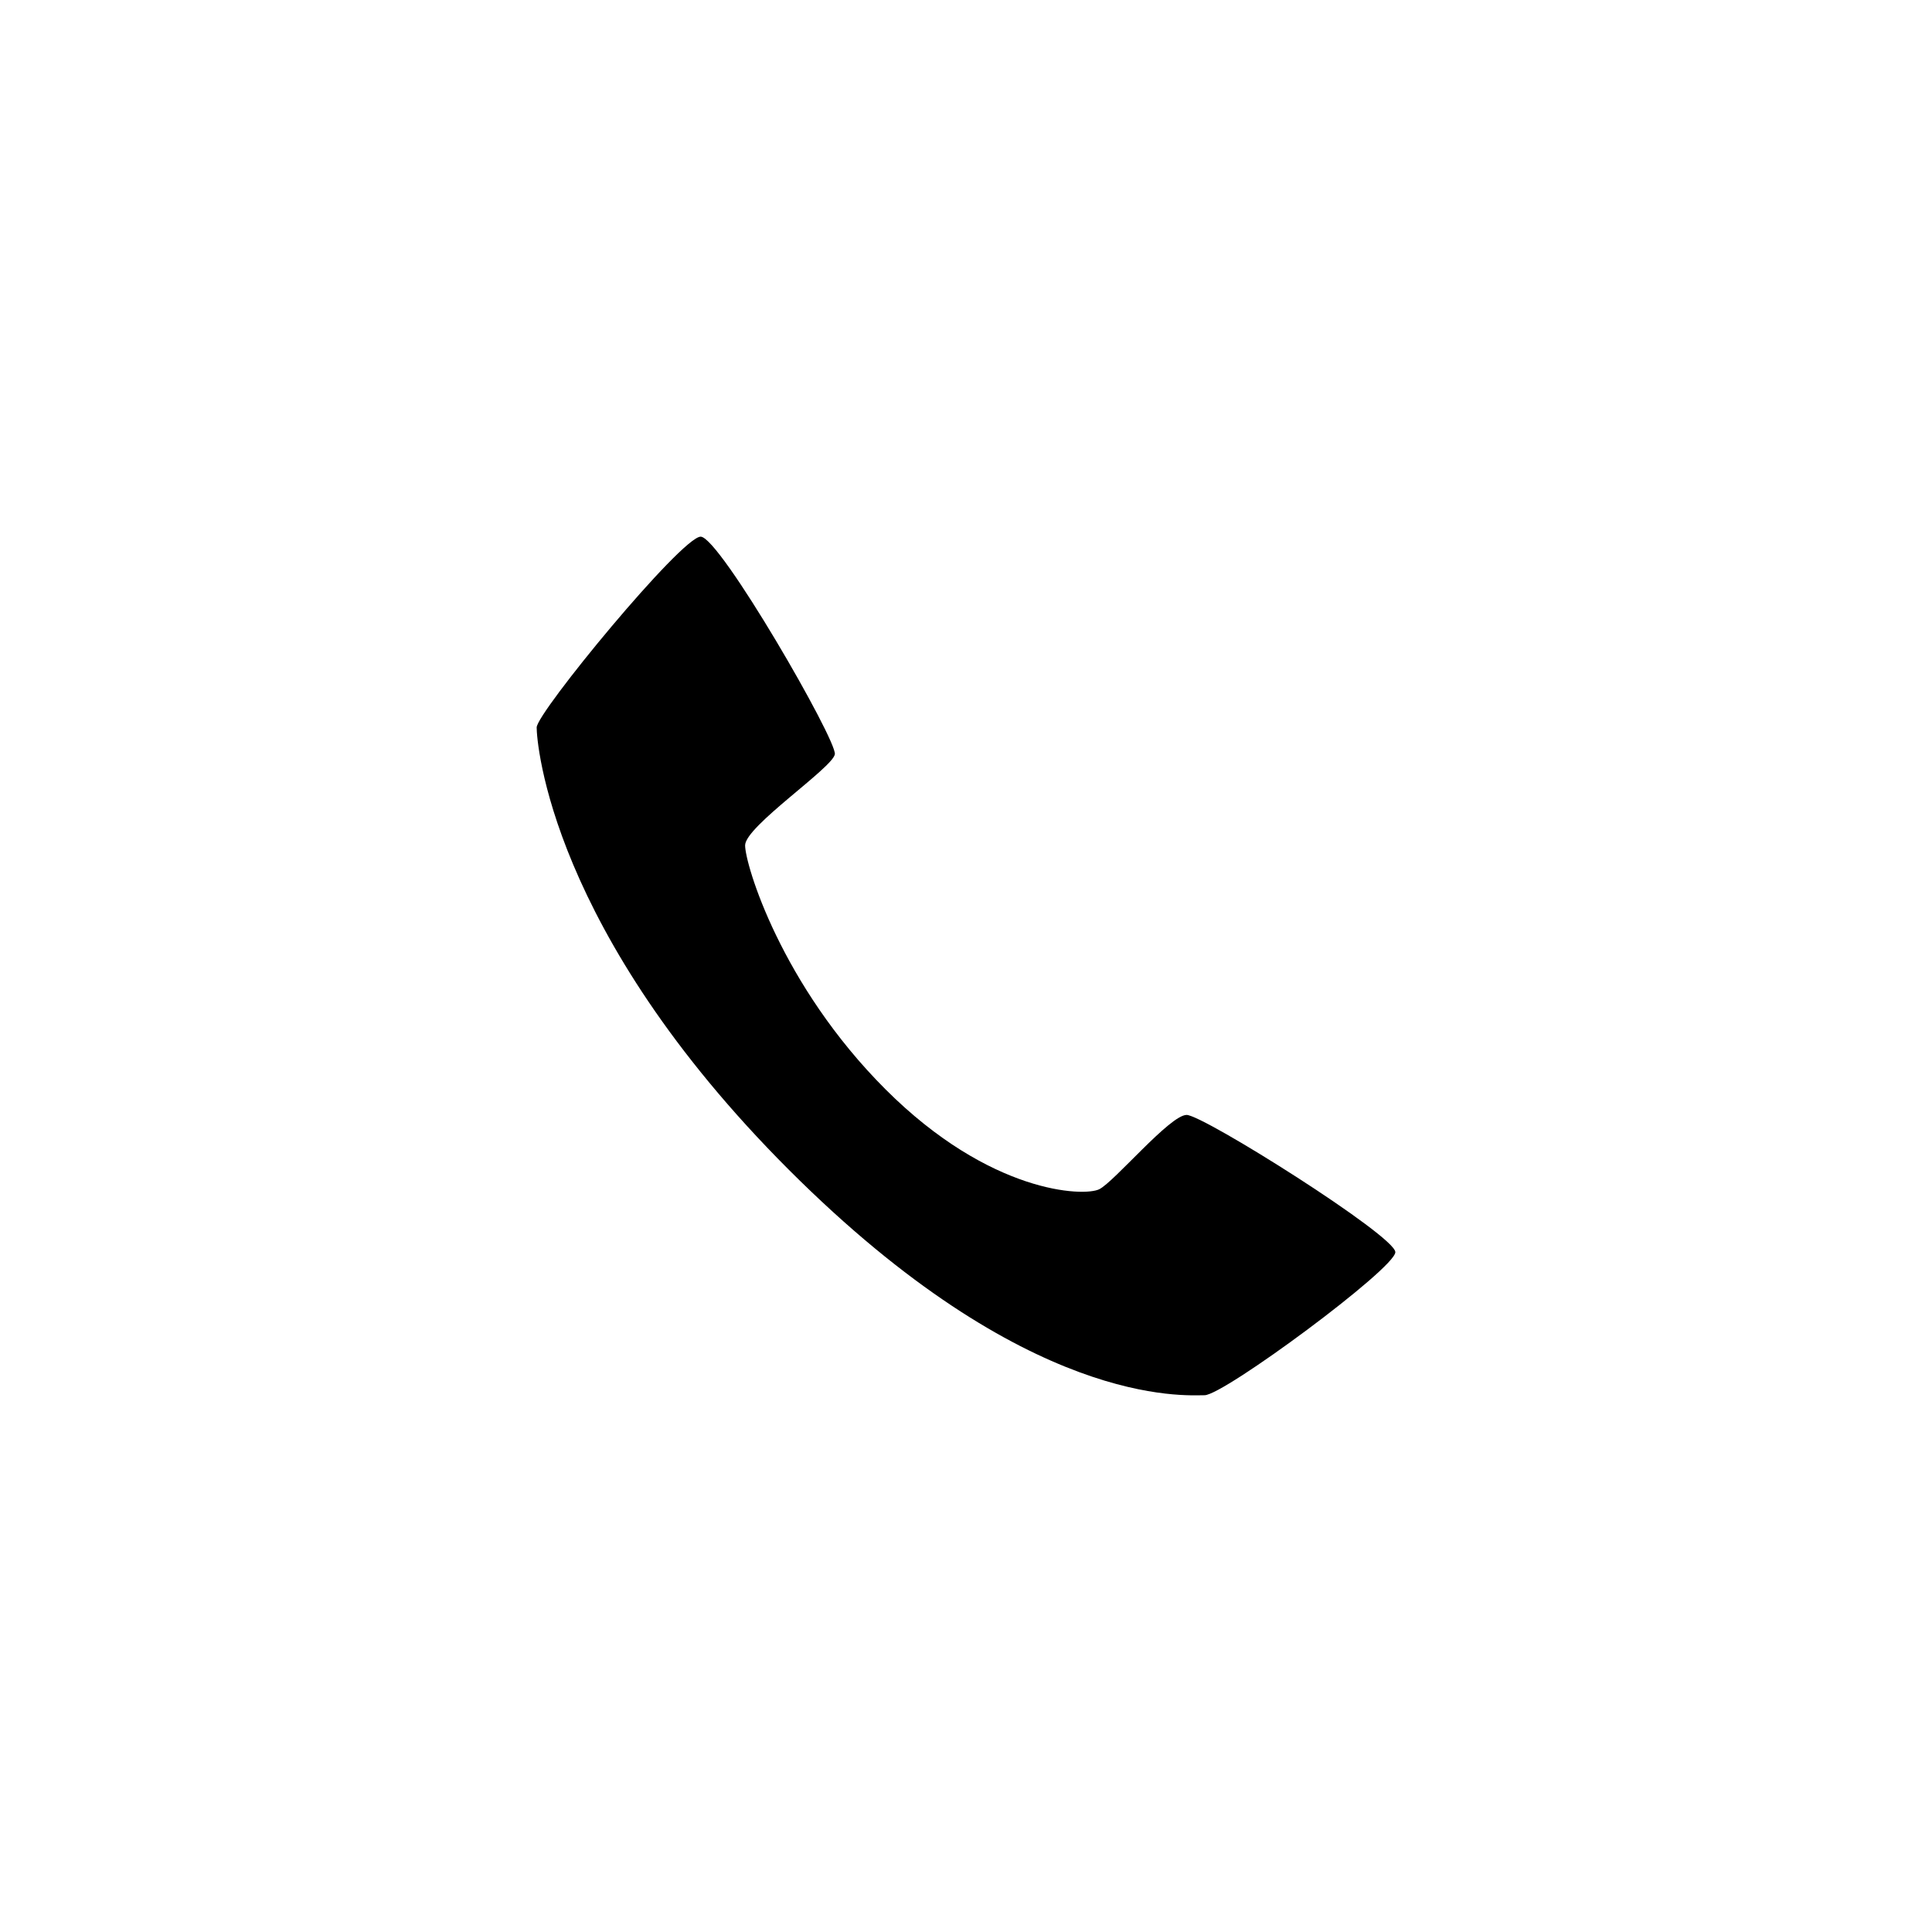
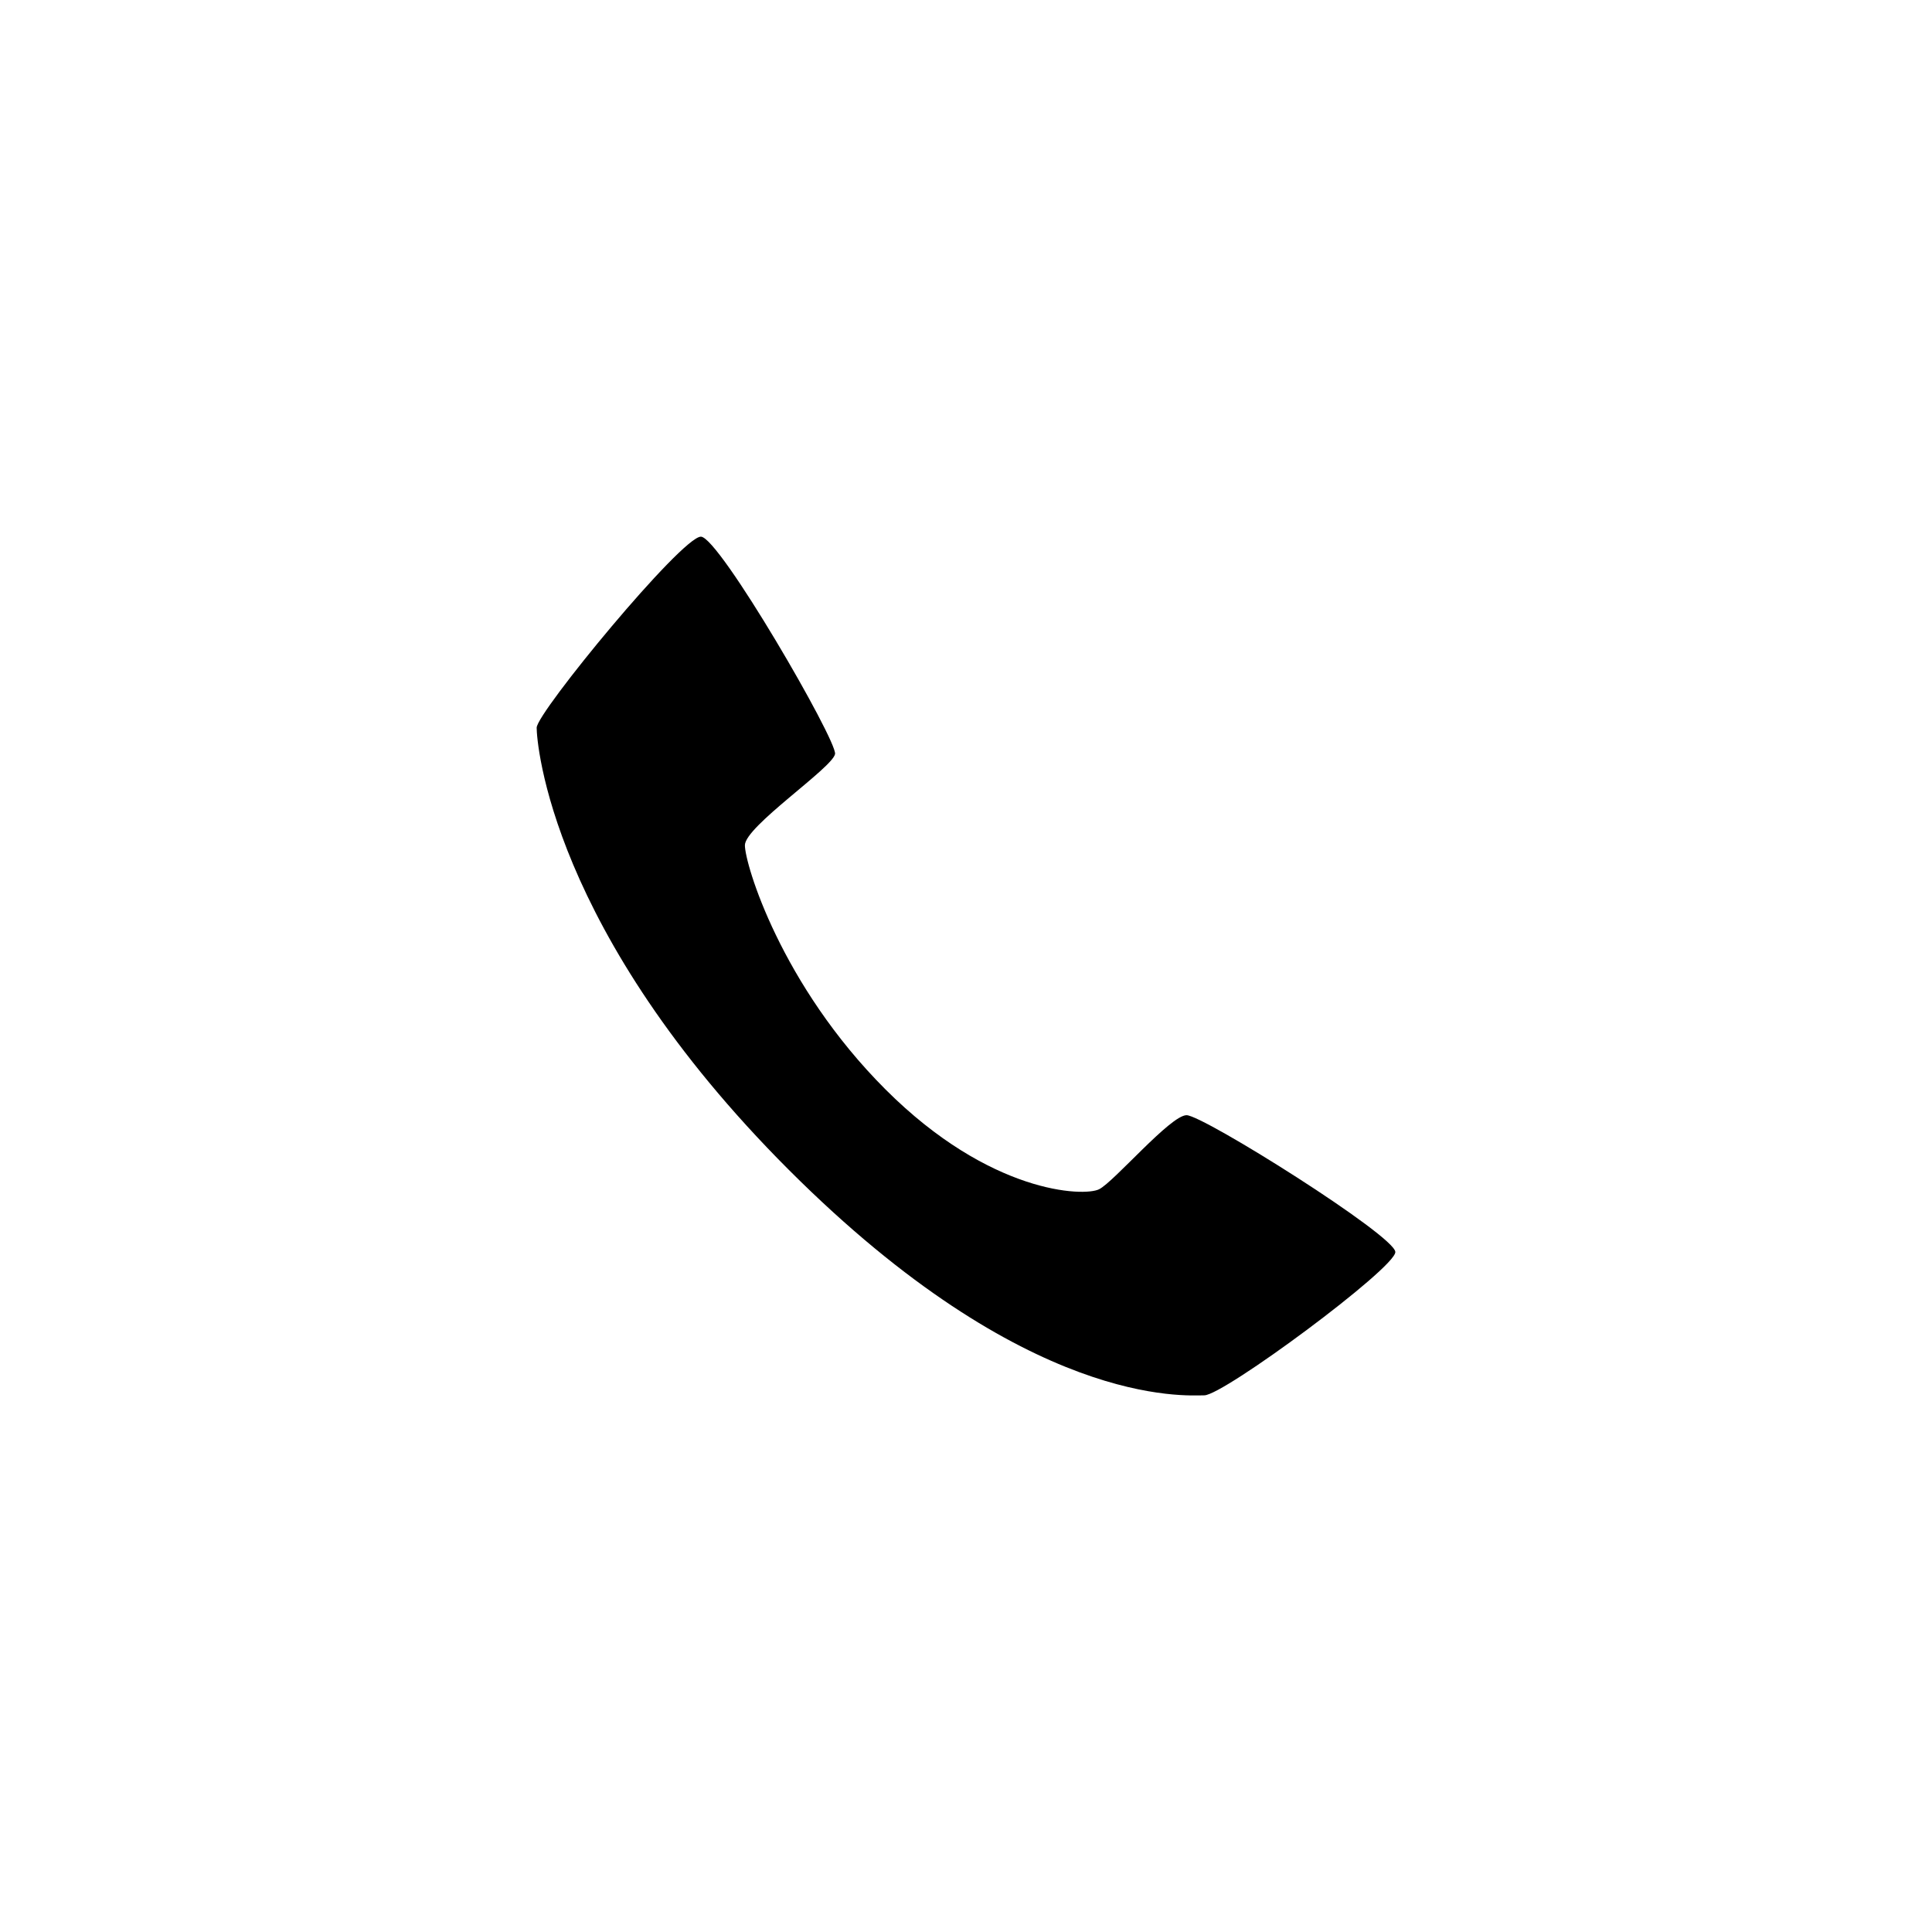
<svg xmlns="http://www.w3.org/2000/svg" width="36" height="36" viewBox="-10 -10 36 36">
-   <path d="M16 13.332c0-.302-3.58-2.557-3.889-2.557-.31 0-1.348 1.247-1.629 1.385-.28.139-2.03.089-3.981-1.861S3.884 6.105 3.884 5.752c0-.353 1.627-1.441 1.672-1.697C5.6 3.799 3.41 0 3.056 0 2.7 0 0 3.281 0 3.555c0 .273.247 3.79 4.701 8.244 4.454 4.453 7.388 4.197 7.744 4.199.357.001 3.555-2.364 3.555-2.666z" fill="#000" fill-rule="evenodd" />
+   <path d="M16 13.33c0-.3-3.58-2.55-3.89-2.55-.3 0-1.35 1.24-1.63 1.38-.28.14-2.03.09-3.98-1.86S3.88 6.1 3.88 5.75c0-.35 1.63-1.44 1.68-1.7C5.6 3.8 3.4 0 3.06 0 2.7 0 0 3.28 0 3.56c0 .27.25 3.79 4.7 8.24S12.1 16 12.44 16c.36 0 3.56-2.37 3.56-2.67z" fill-rule="evenodd" />
</svg>
